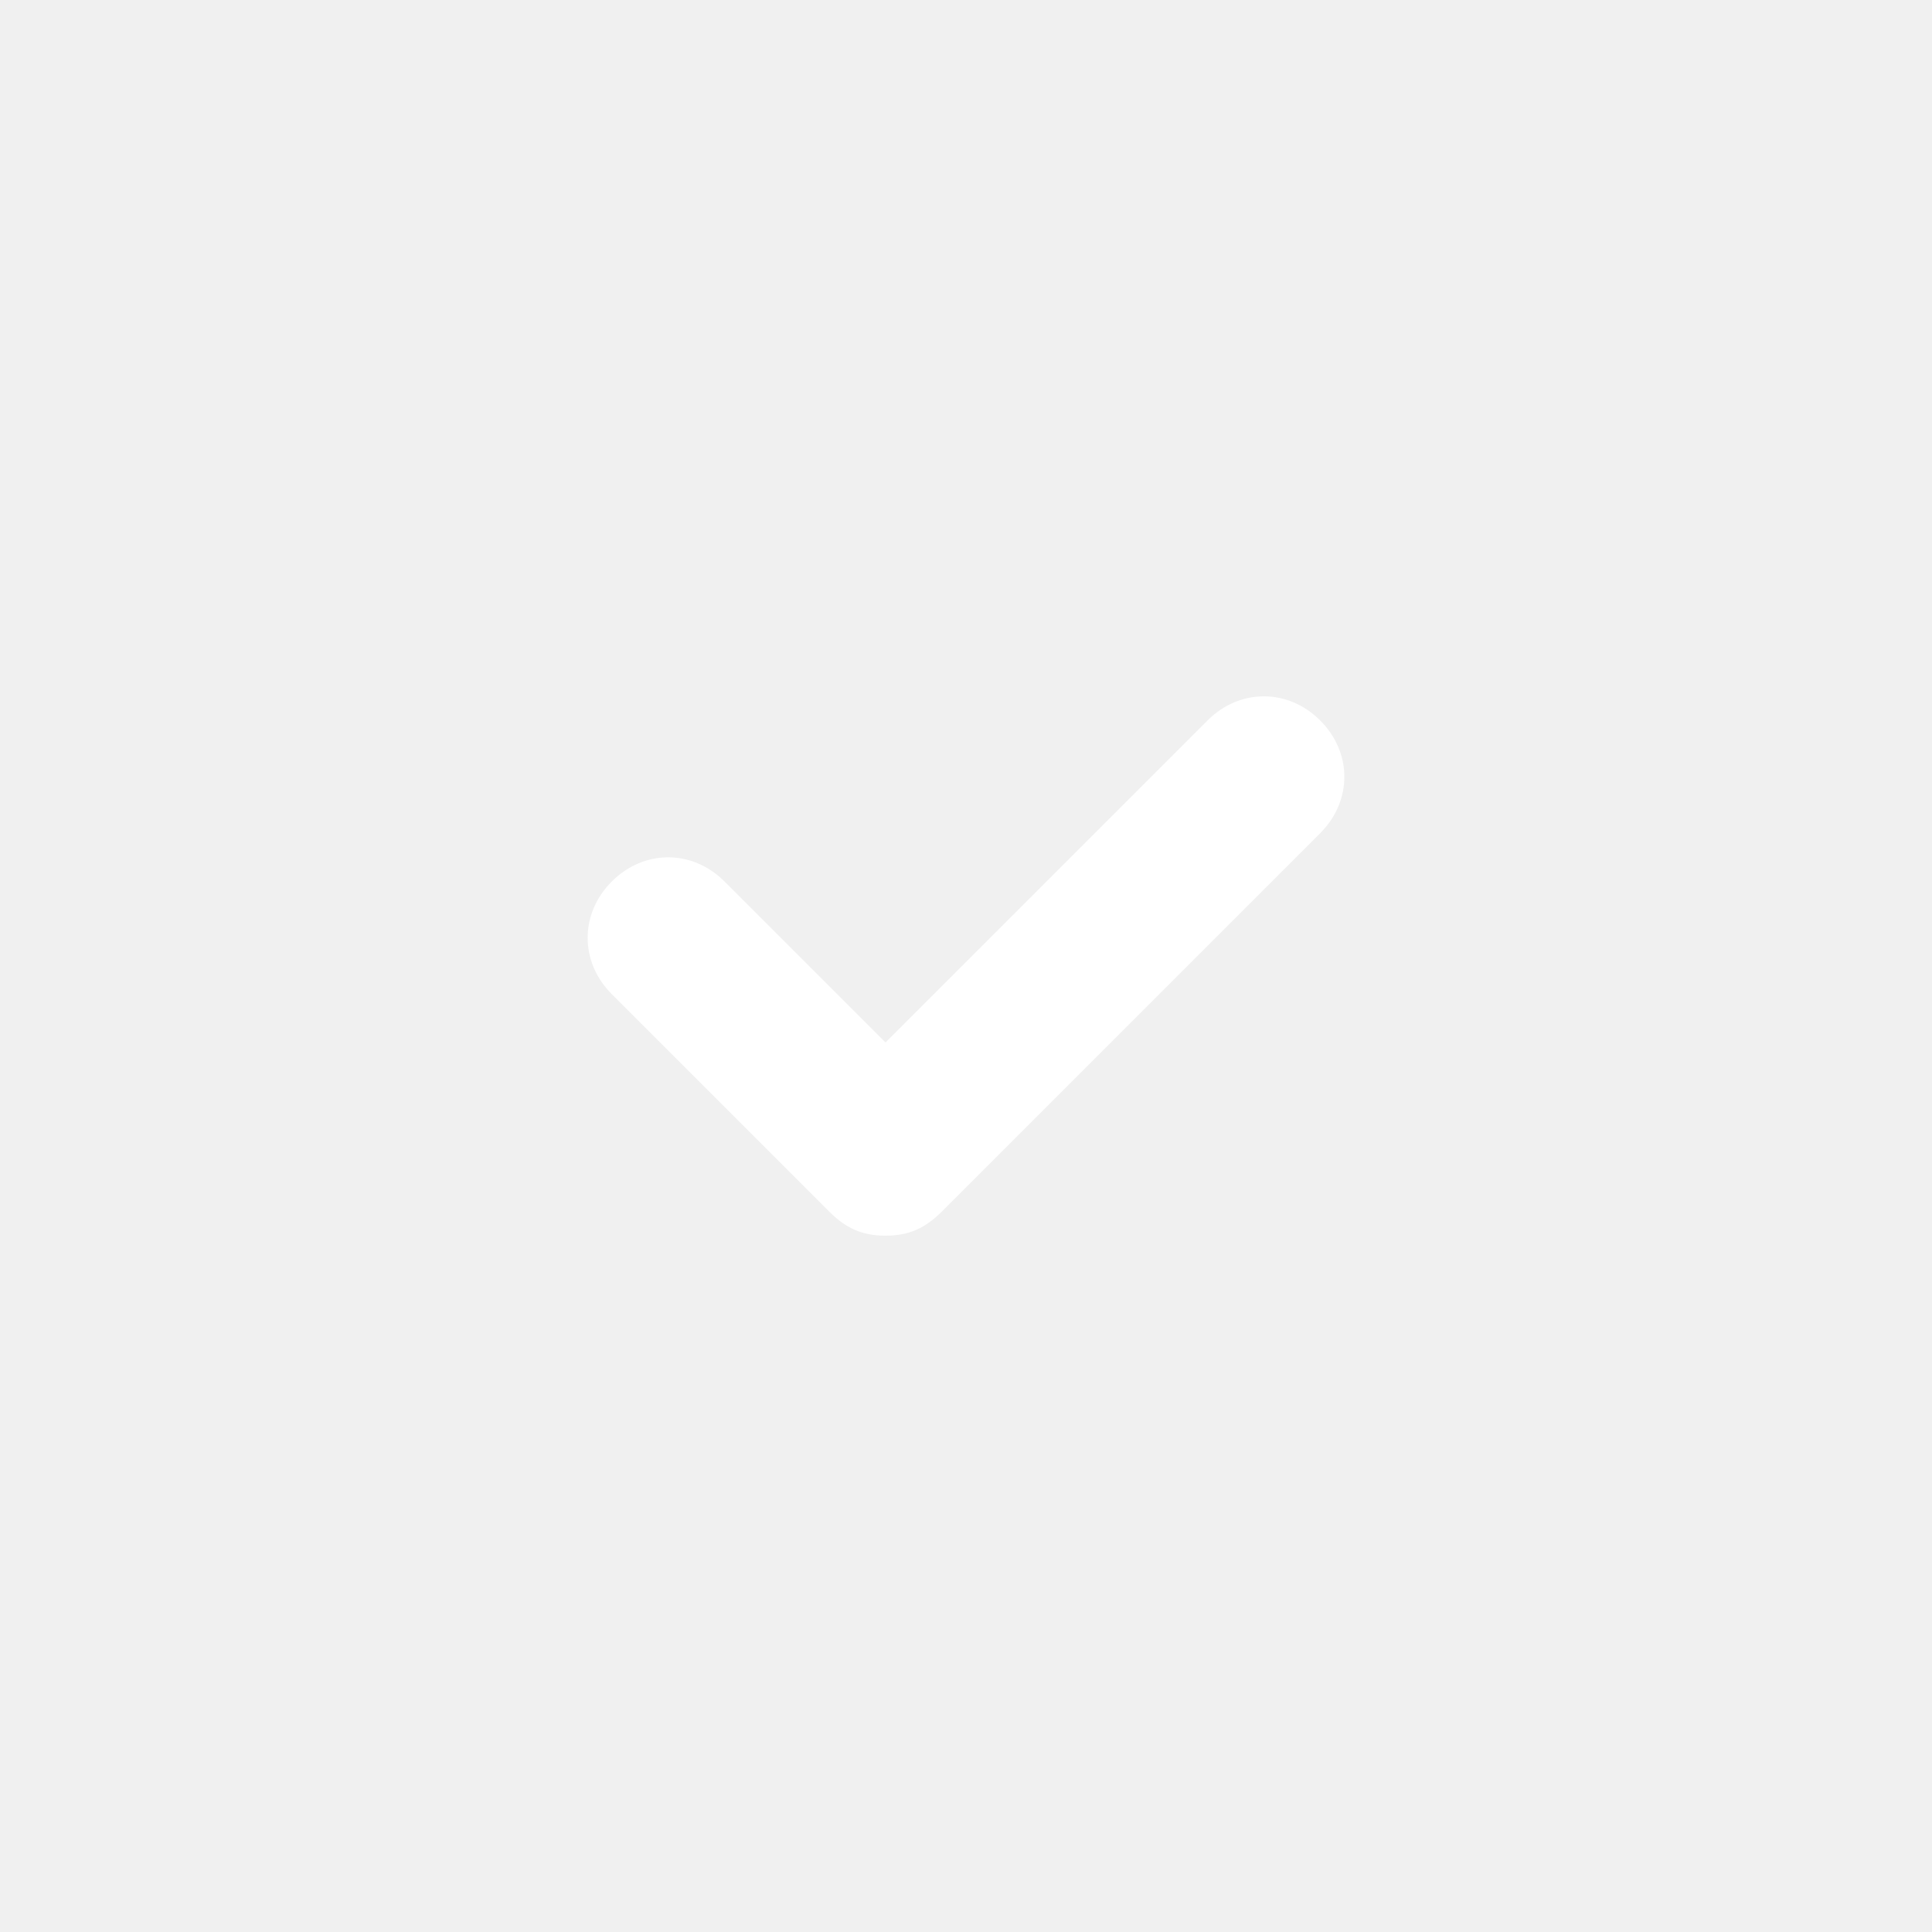
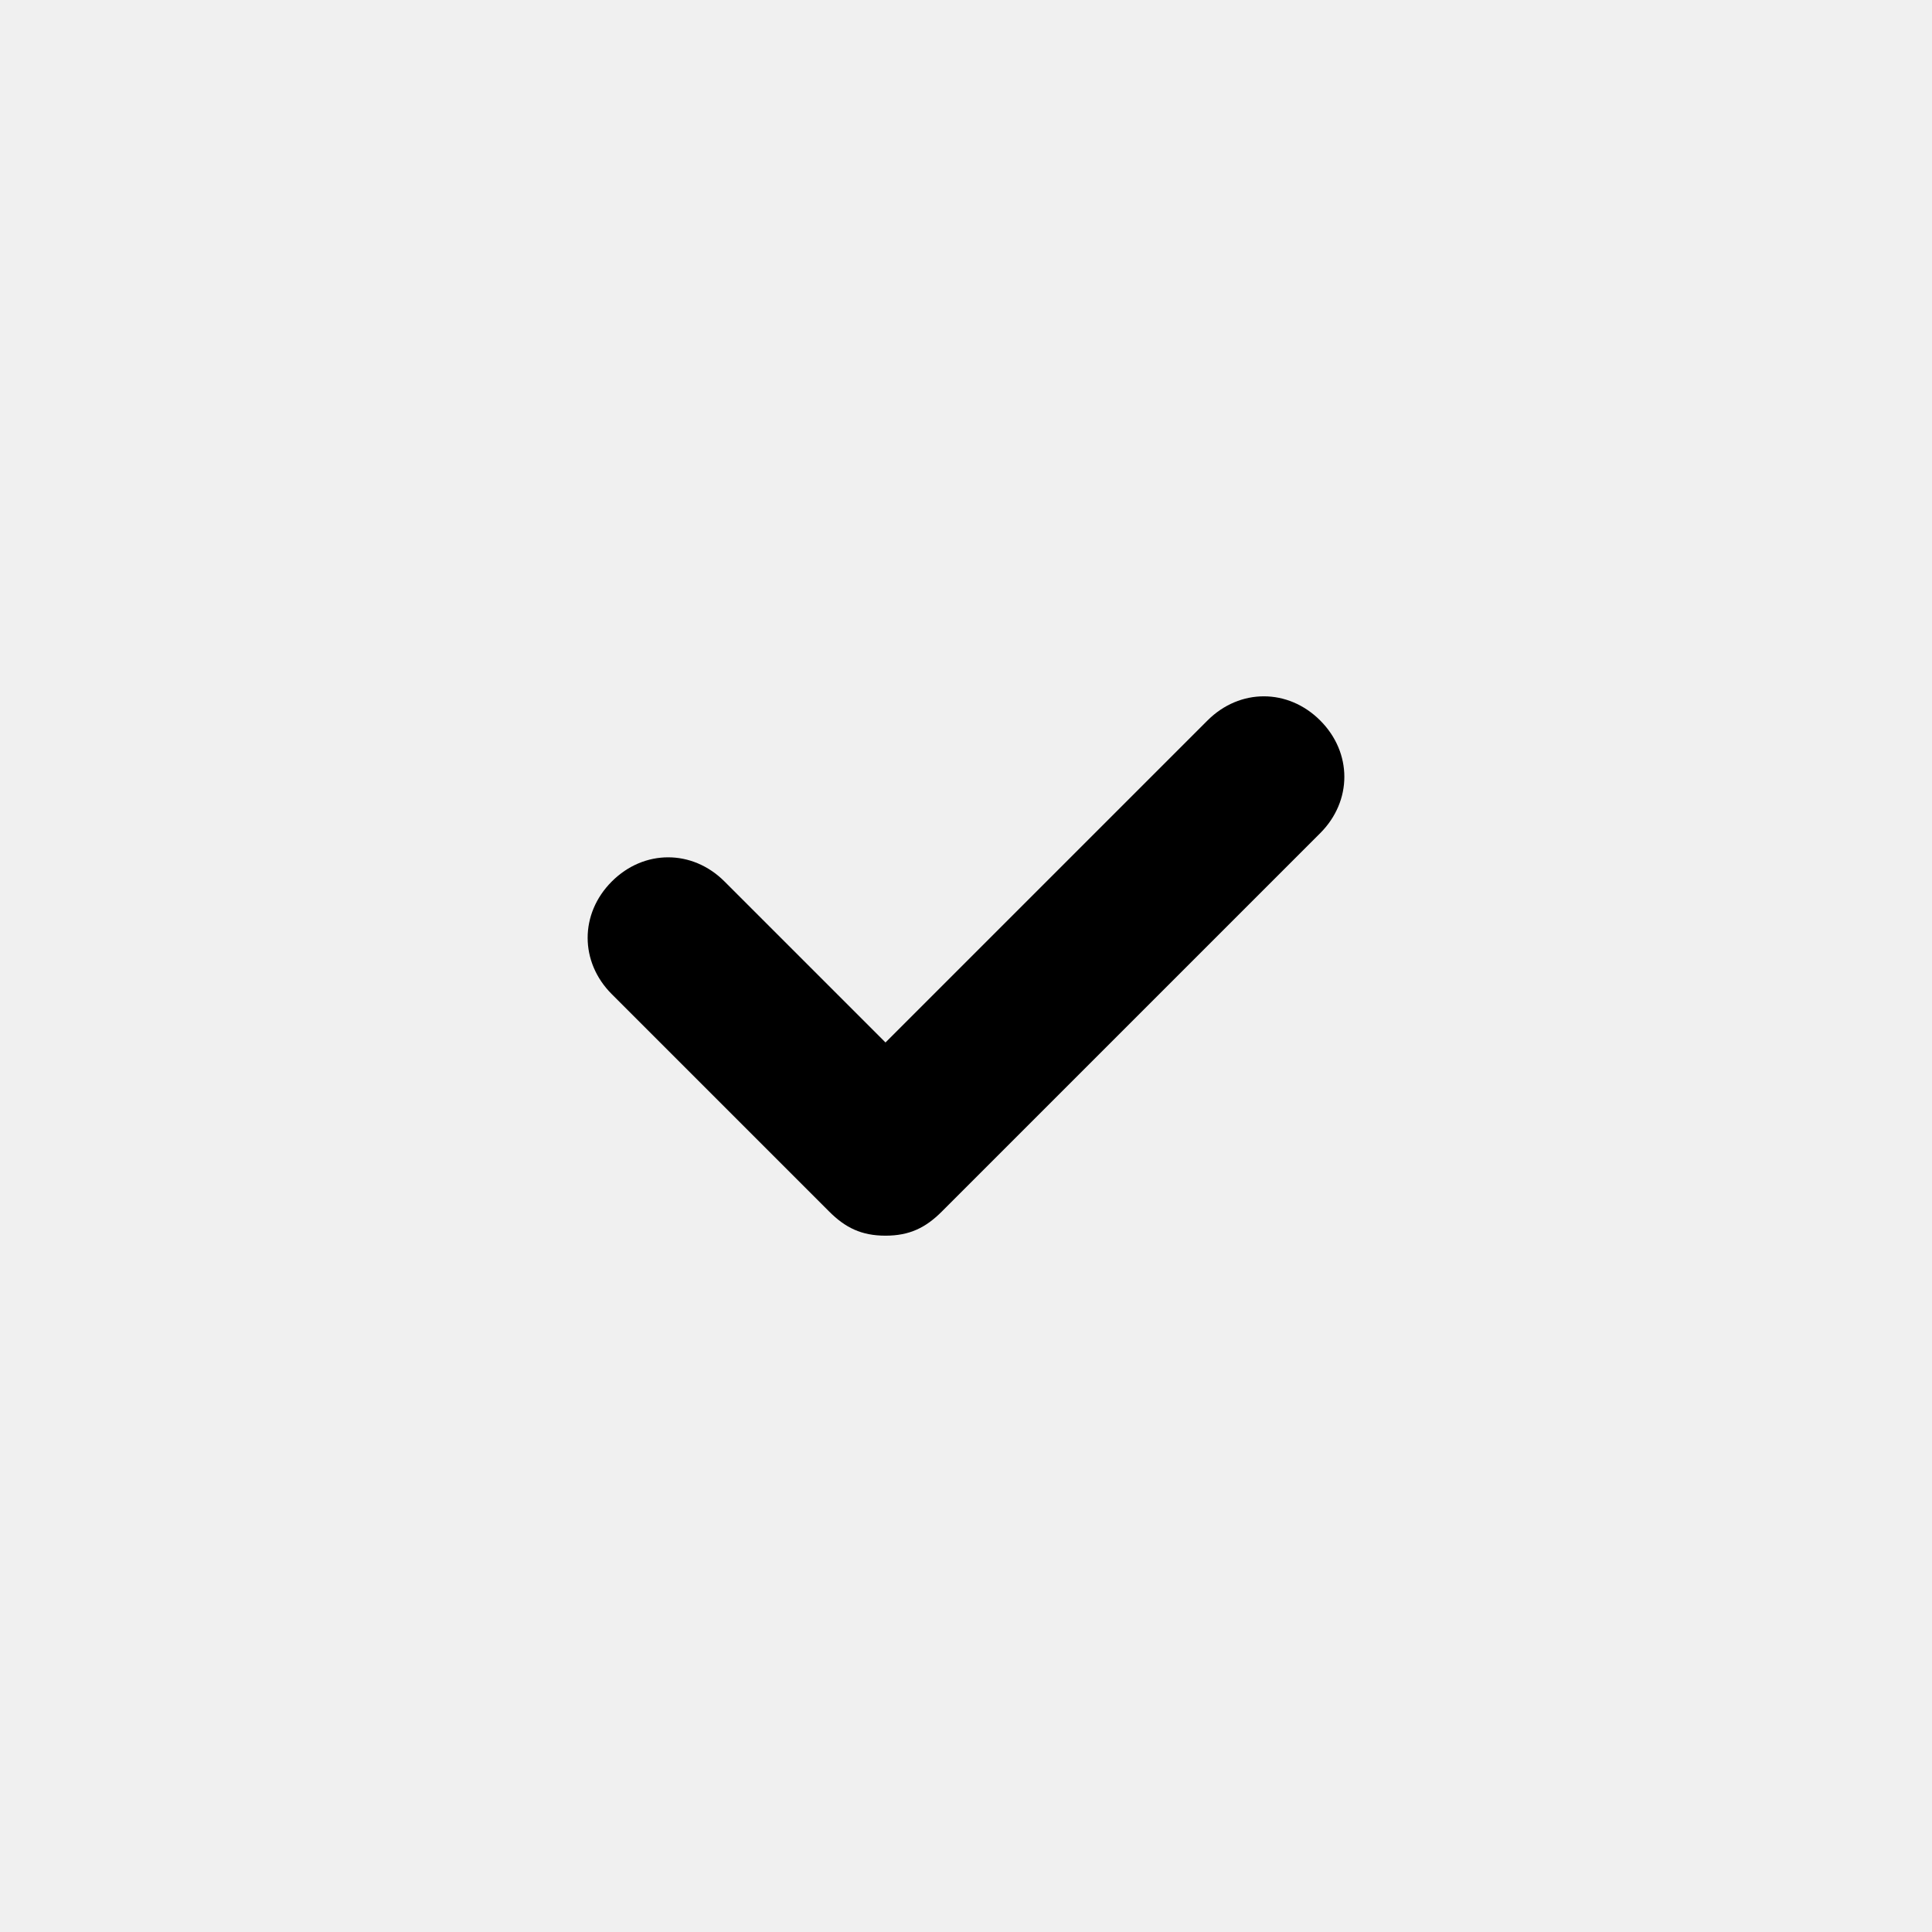
- <svg xmlns="http://www.w3.org/2000/svg" width="24" height="24" viewBox="0 0 24 24" fill="none">
-   <path fill-rule="evenodd" clip-rule="evenodd" d="M16.4 8.95C16 8.55 15.4 8.55 15 8.95L11 12.95L9 10.95C8.6 10.55 8 10.55 7.6 10.95C7.2 11.35 7.2 11.95 7.6 12.35L10.3 15.05C10.5 15.25 10.7 15.35 11 15.35C11.3 15.35 11.5 15.25 11.7 15.05L16.4 10.35C16.8 9.95 16.8 9.35 16.4 8.95Z" fill="white" />
+ <svg xmlns="http://www.w3.org/2000/svg" width="24" height="24" viewBox="0 0 24 24">
+   <path fill-rule="evenodd" clip-rule="evenodd" d="M16.4 8.95C16 8.55 15.4 8.55 15 8.95L11 12.95L9 10.95C8.6 10.55 8 10.55 7.6 10.95C7.2 11.35 7.2 11.95 7.6 12.35L10.3 15.05C10.5 15.25 10.7 15.35 11 15.35C11.3 15.35 11.5 15.25 11.7 15.05L16.4 10.35C16.8 9.95 16.8 9.35 16.4 8.95Z" />
</svg>
